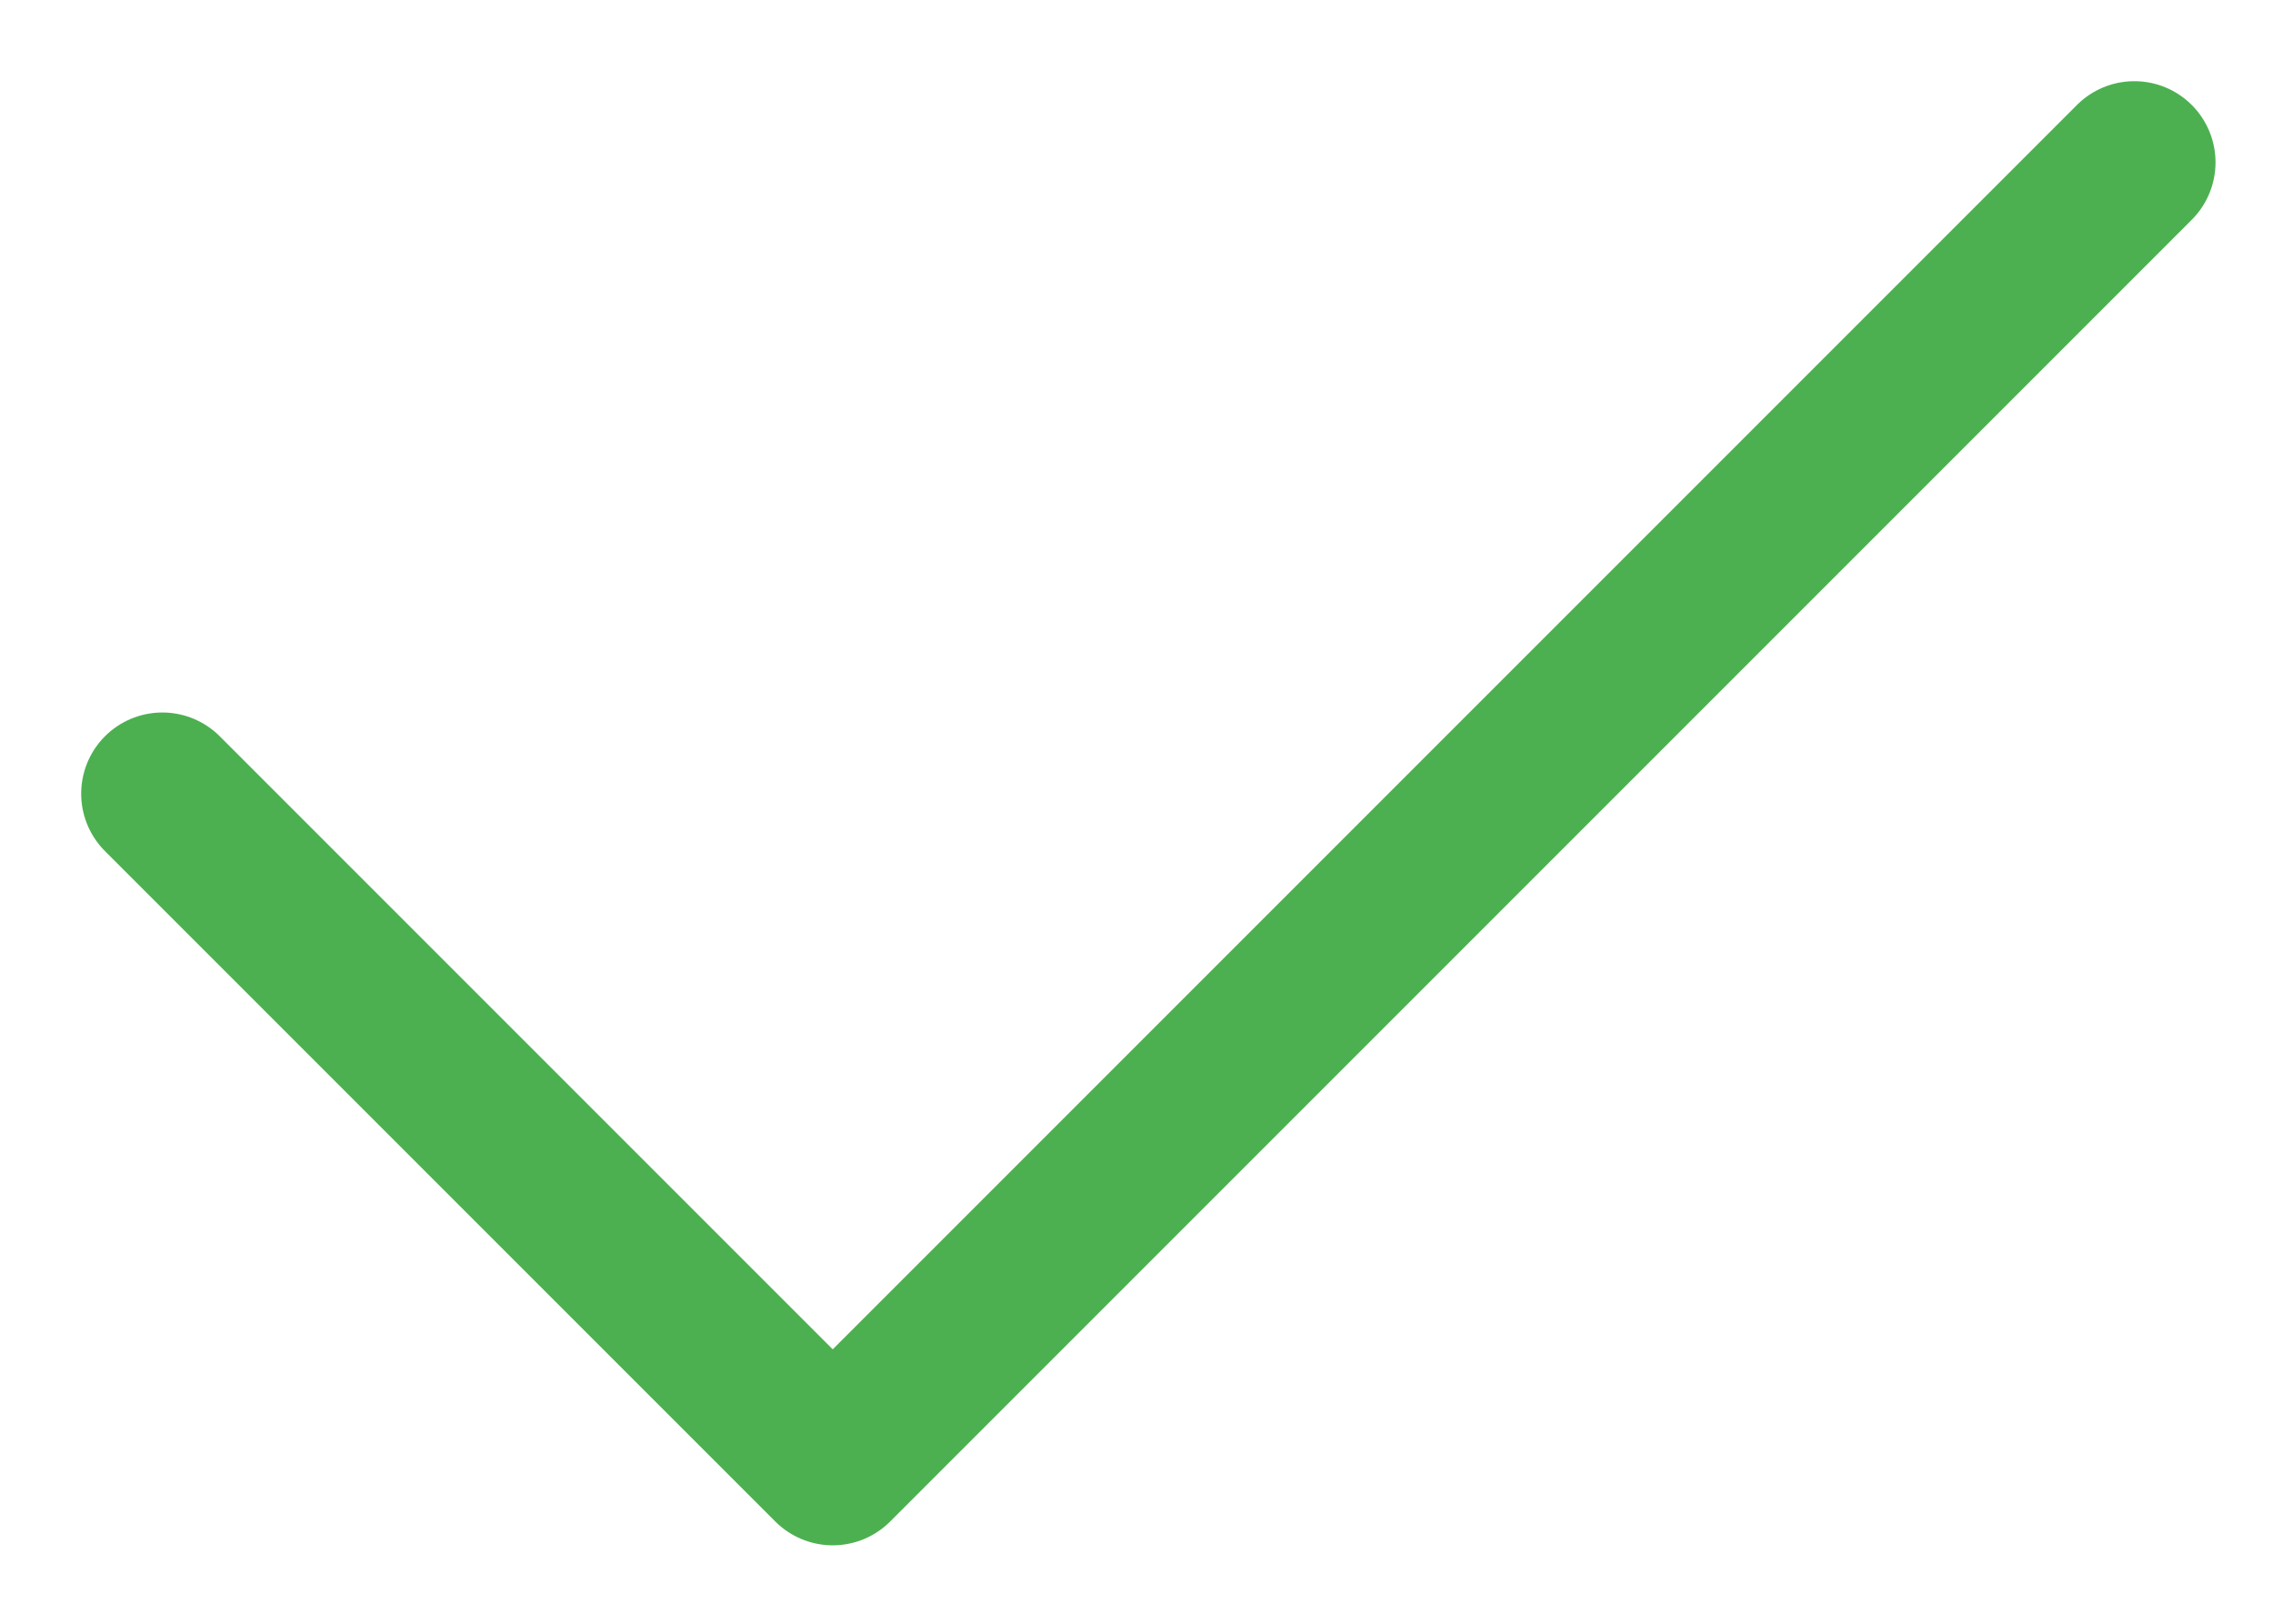
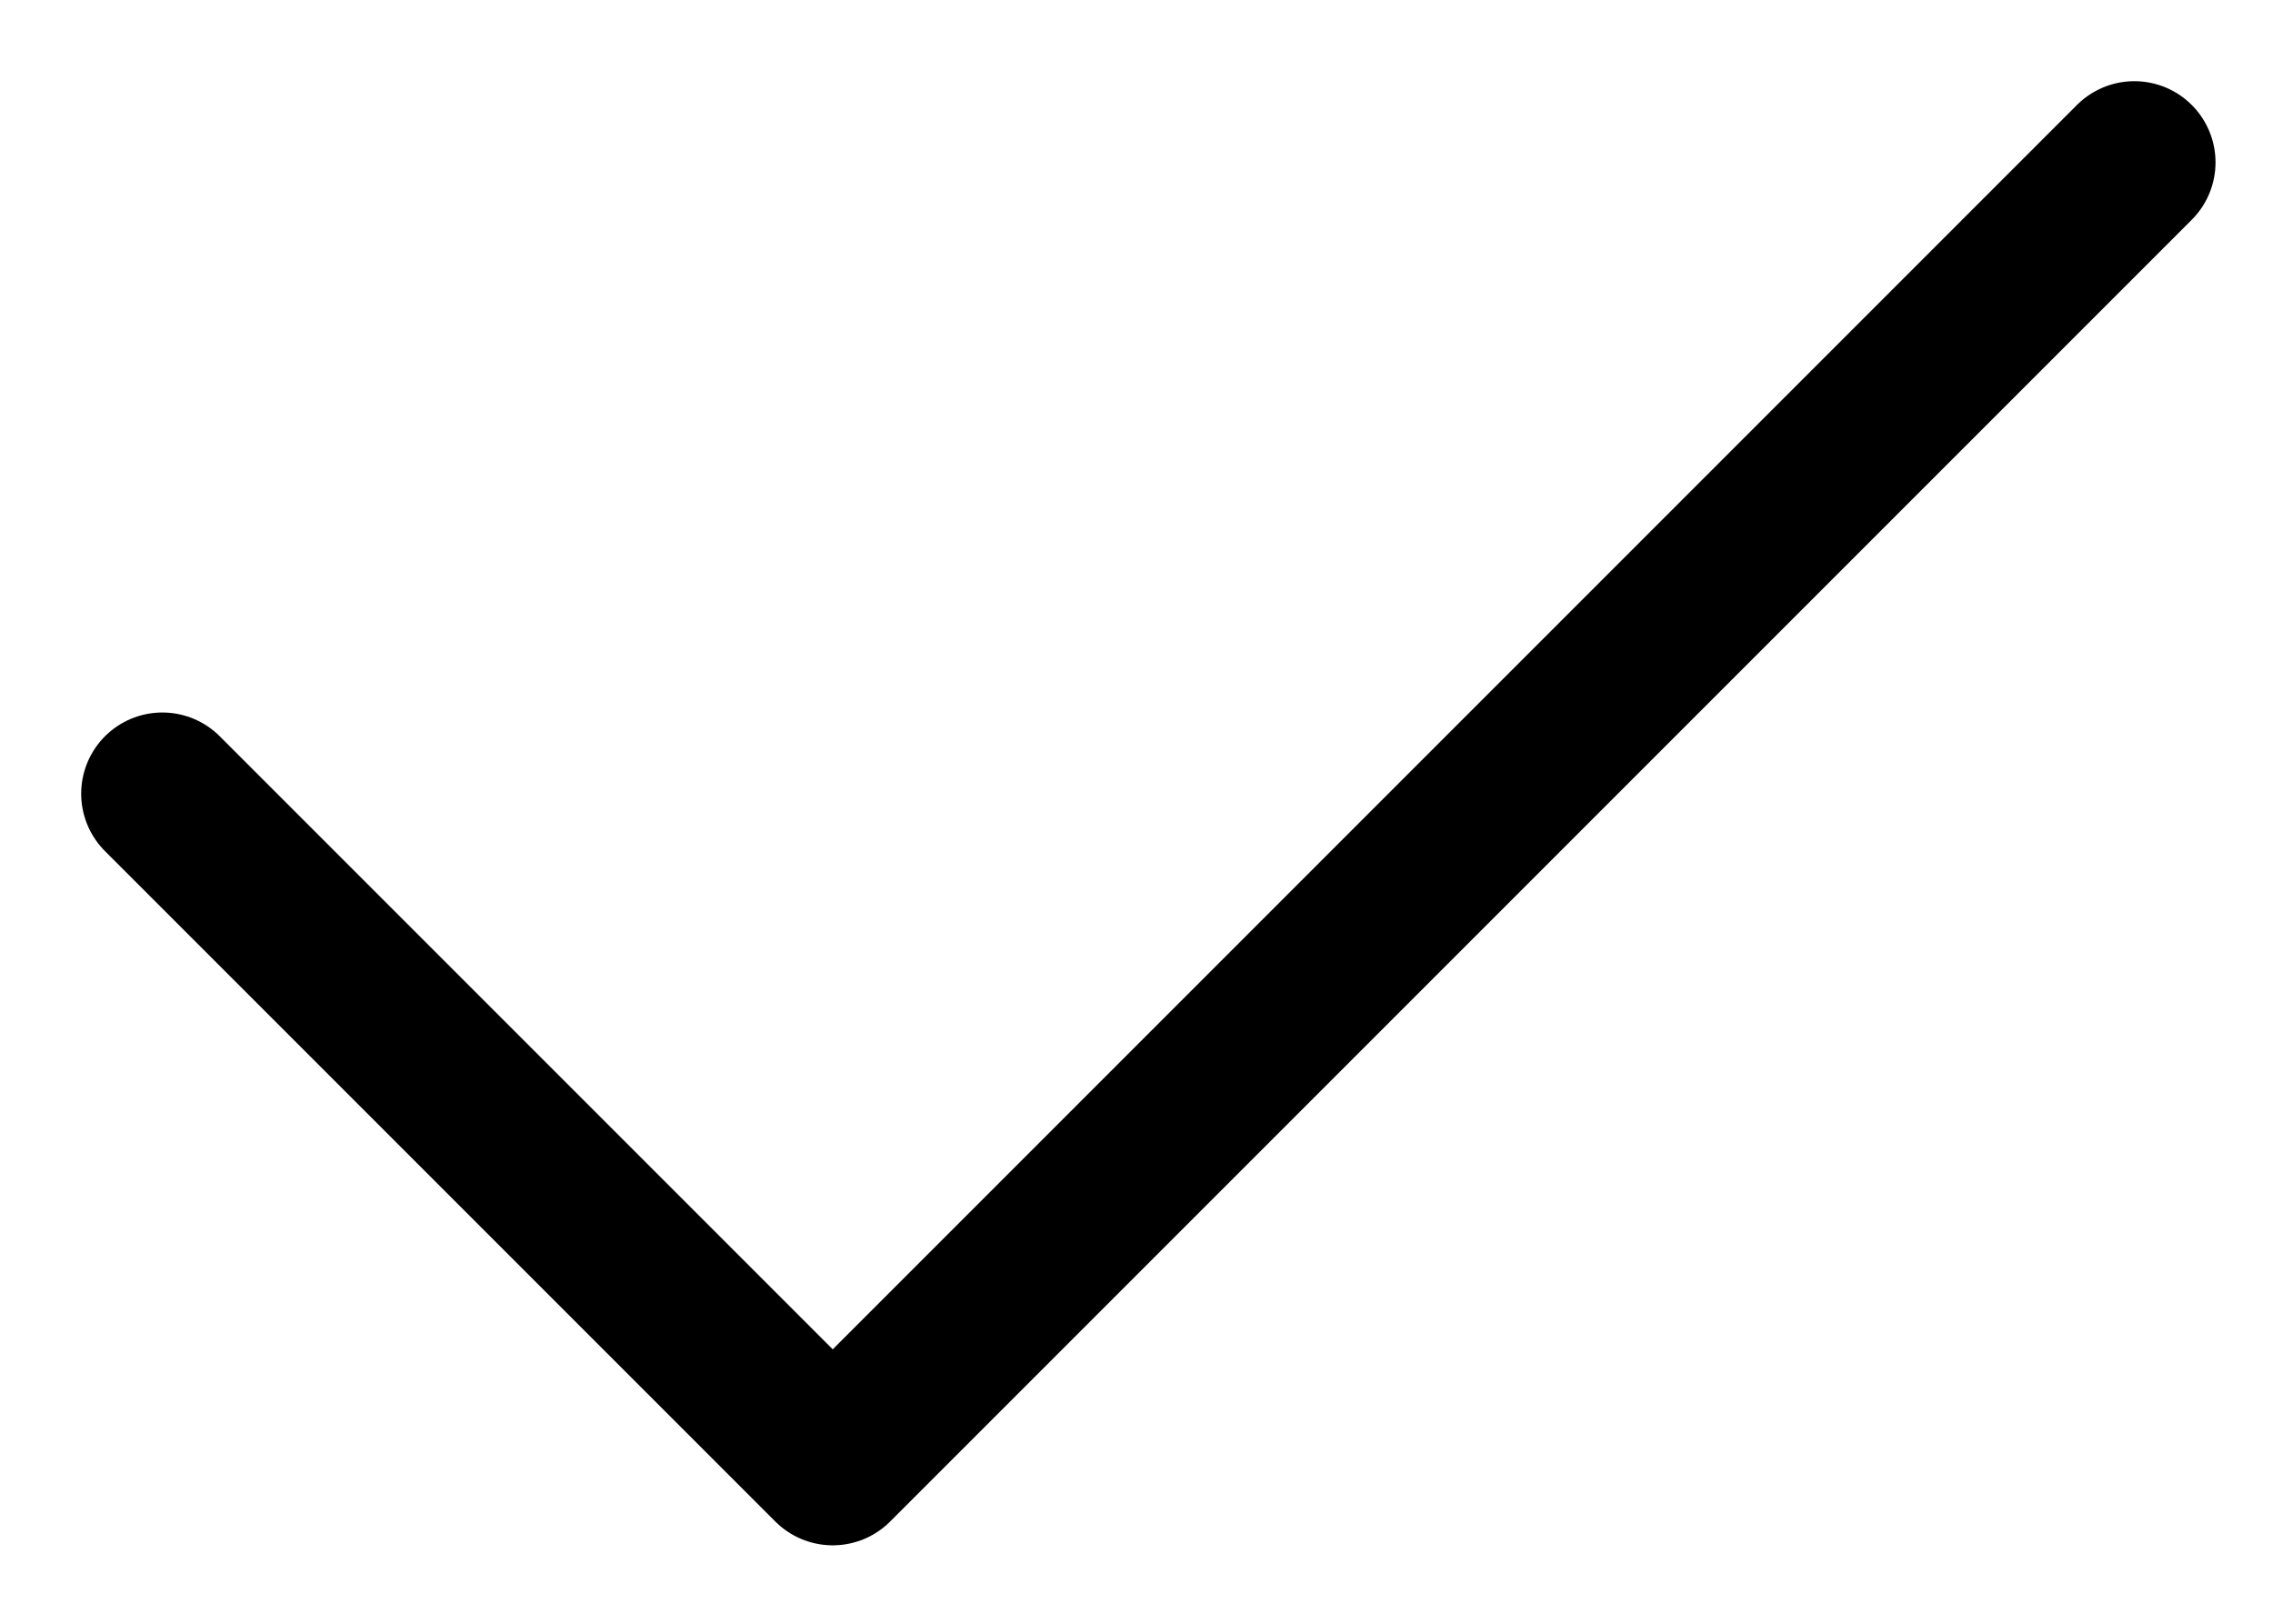
<svg xmlns="http://www.w3.org/2000/svg" width="14px" height="10px" viewBox="0 0 14 10" version="1.1">
  <g id="Experiments" stroke="none" stroke-width="1" fill="none" fill-rule="evenodd">
    <g id="&lt;-06_2_Desktop-&gt;-FINANCIALS---Employment" transform="translate(-771, -107)">
      <rect id="Mask" fill="url(#linearGradient-1)" x="0" y="0" width="1440" height="1395" />
      <rect id="Rectangle" x="771" y="107" width="14" height="10" />
-       <polyline id="Path-14" stroke="#4CB050" stroke-linecap="round" stroke-linejoin="round" points="772 111.888 776.129 116.017 784.146 108" />
+       <polyline id="Path-14" stroke="currentColor" stroke-linecap="round" stroke-linejoin="round" points="772 111.888 776.129 116.017 784.146 108" />
    </g>
  </g>
</svg>
